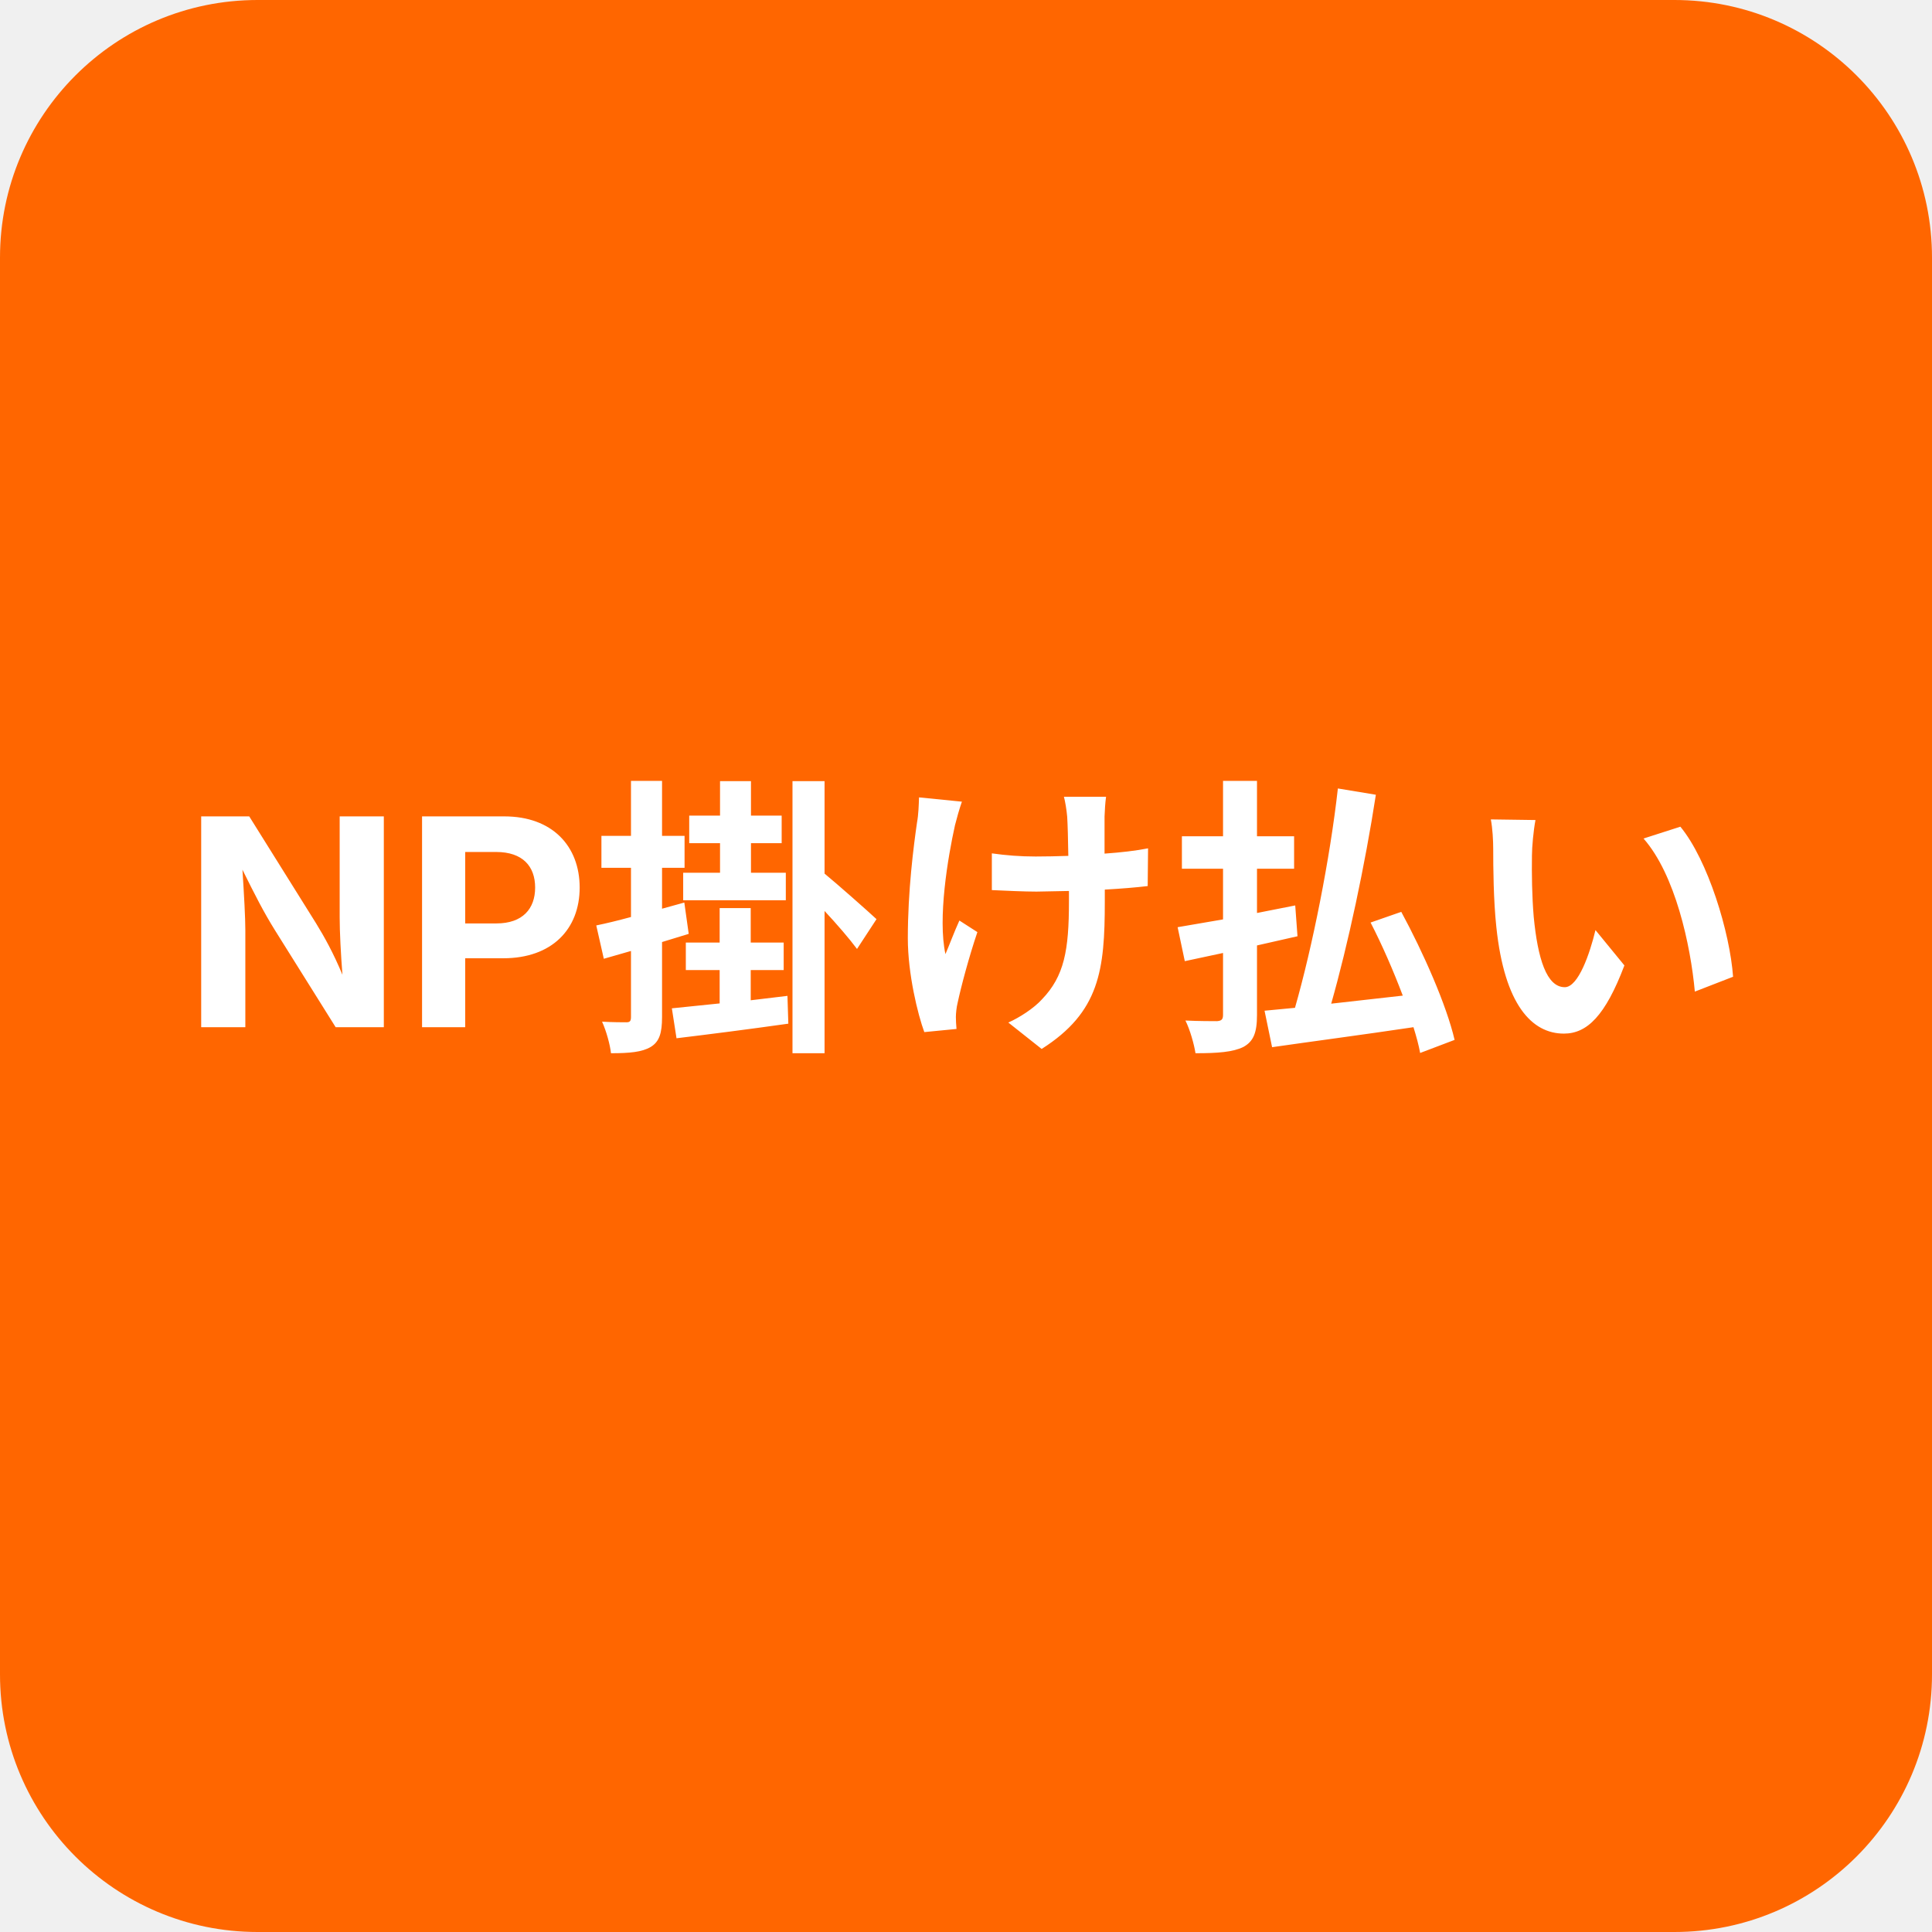
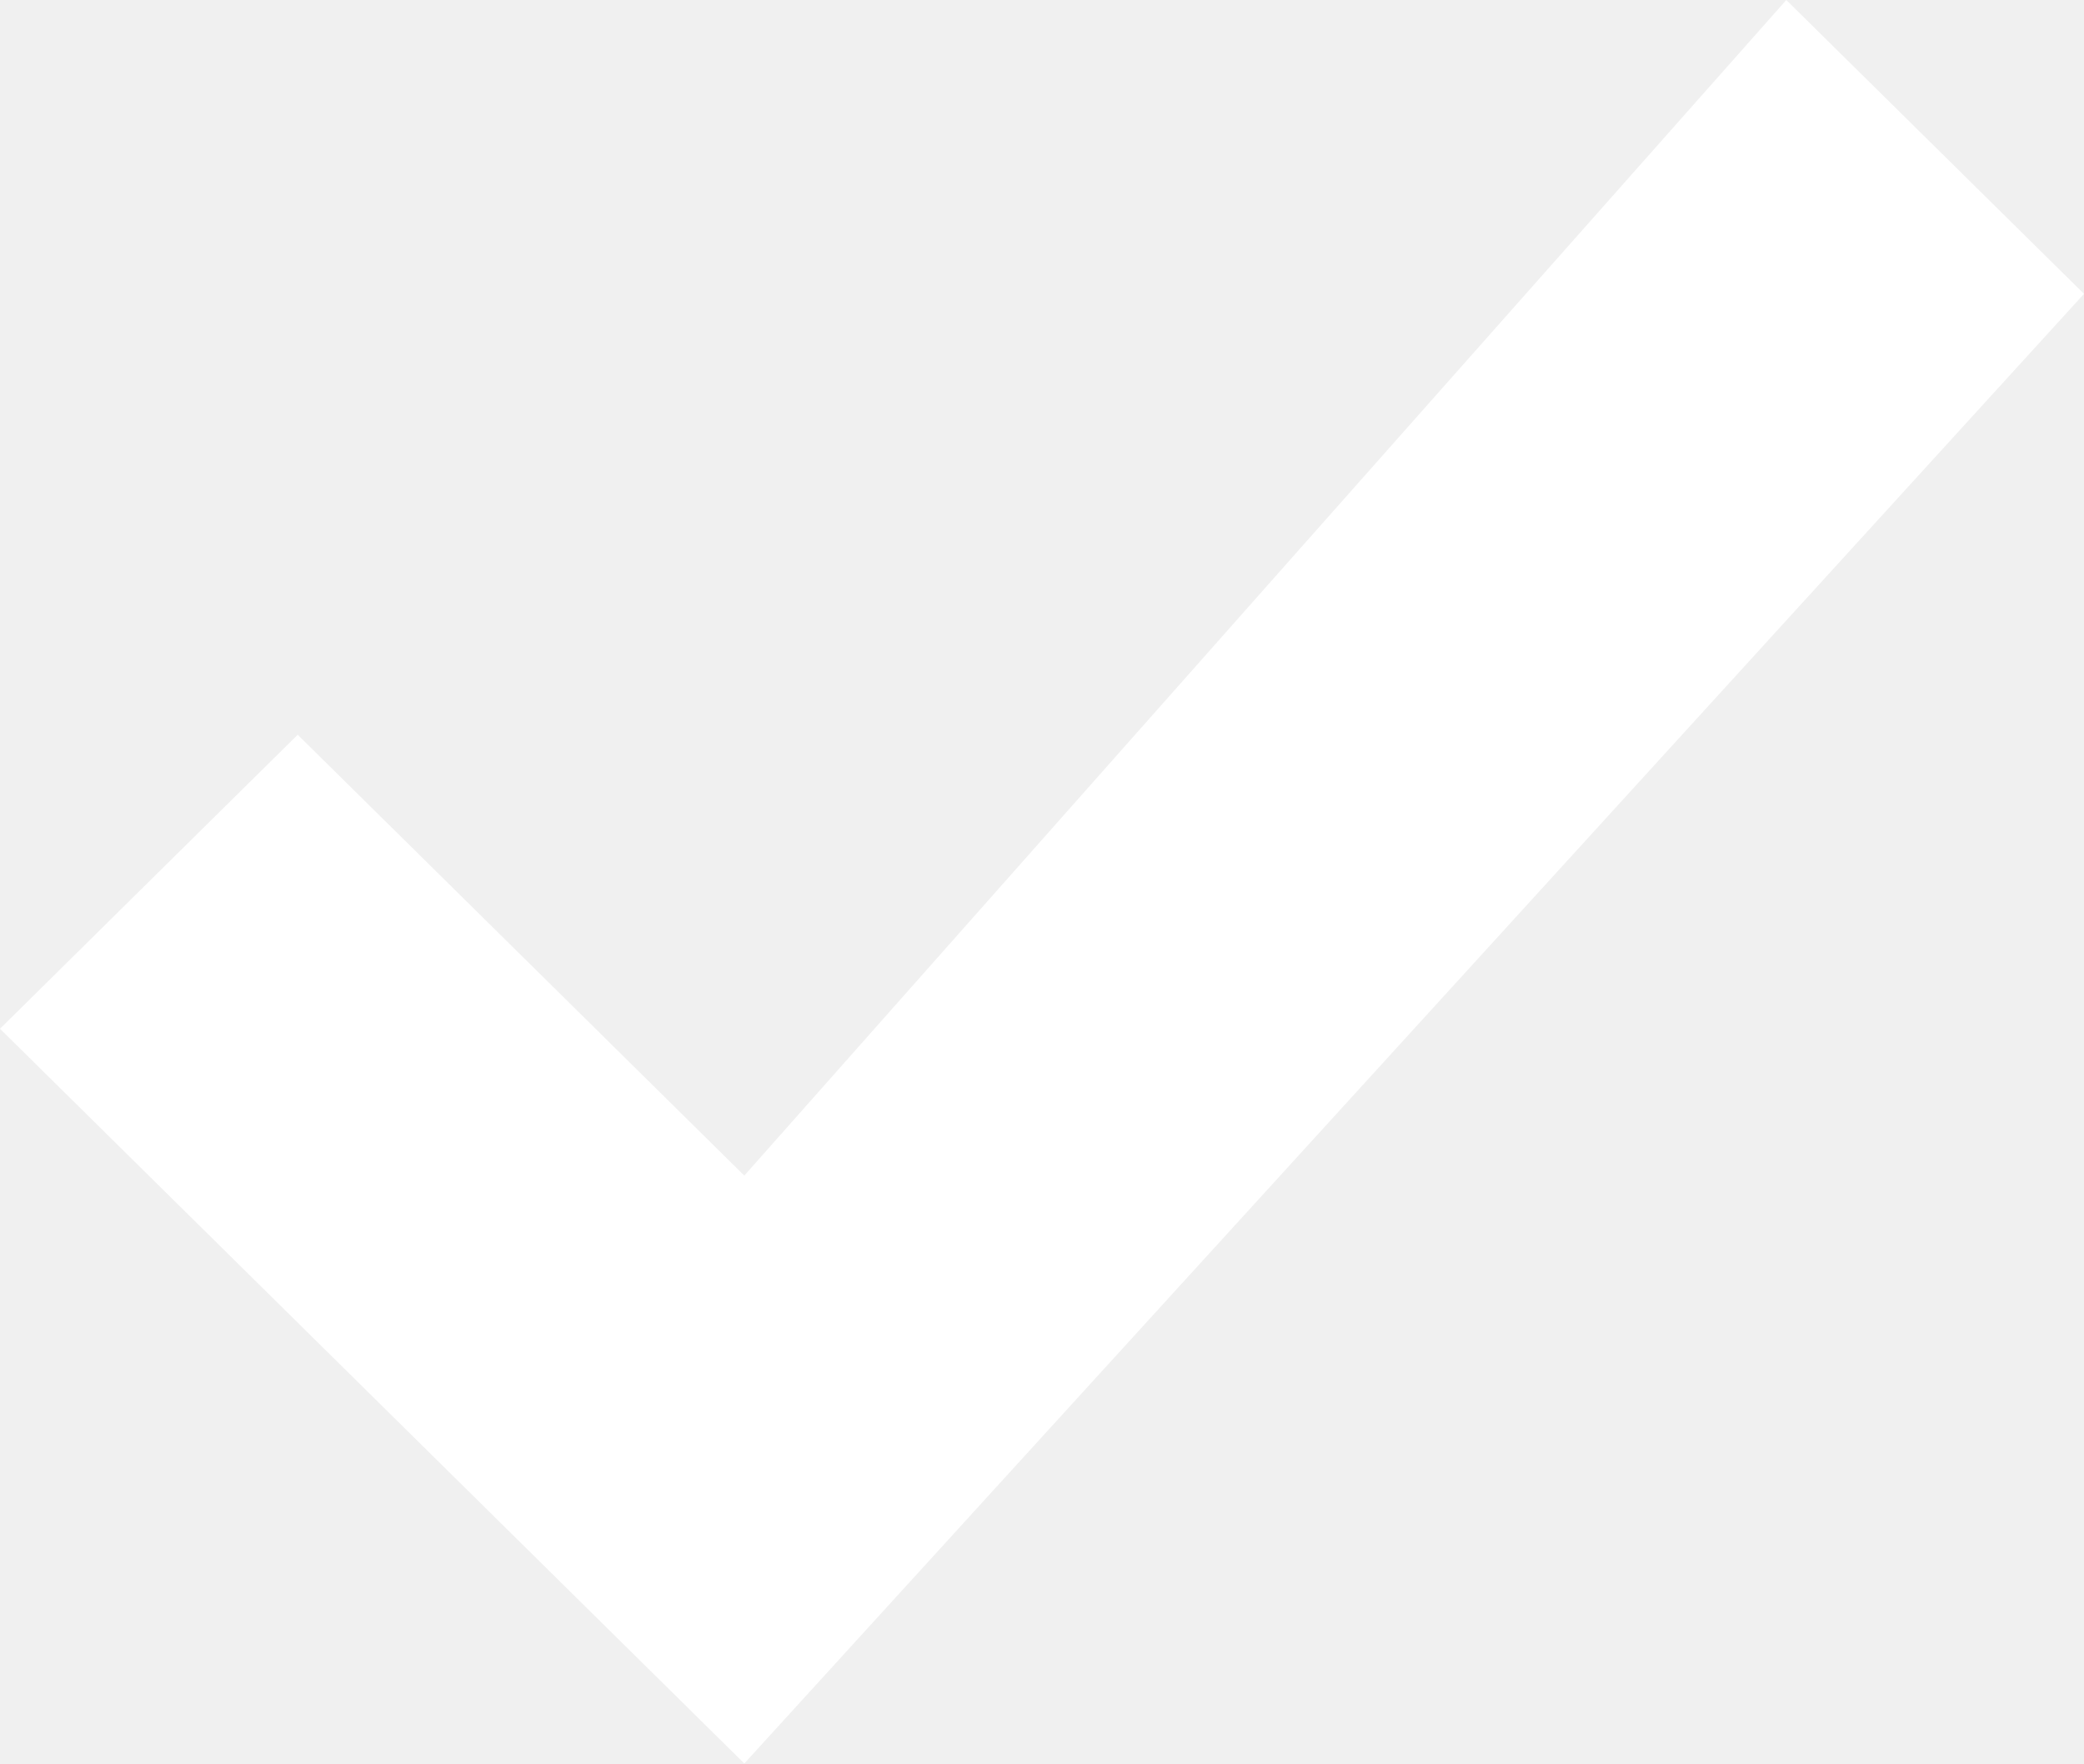
- <svg xmlns="http://www.w3.org/2000/svg" viewBox="0 0 240 240" width="240" height="240">
-   <rect width="240" height="240" rx="32" fill="#FF6600" />
-   <text x="120.0" y="127.6" text-anchor="middle" font-family="-apple-system, BlinkMacSystemFont, &quot;Hiragino Sans&quot;, &quot;Yu Gothic&quot;, &quot;Meiryo&quot;, sans-serif" font-size="36" font-weight="700" fill="#FFFFFF">NP掛け払い</text>
+ <svg xmlns="http://www.w3.org/2000/svg" width="13px" height="11px" viewbox="0 0 13 11" version="1.1">
+   <g id="NPK-Web-Template" stroke="none" stroke-width="1" fill="none" fill-rule="evenodd">
+     <g id="Pc-/-0.0_Top" transform="translate(-650, -3007)" fill="#FFF">
+       <g id="sec-about" transform="translate(0, 2430)">
+         <g id="common-/-00-/-icon-/-check-blue" transform="translate(650, 577)">
+           <polygon id="Fill-1" points="4.643 7.333 1.857 4.583 0 6.417 2.786 9.167 4.643 11 13 1.833 11.143 0" />
+         </g>
+       </g>
+     </g>
+   </g>
</svg>
